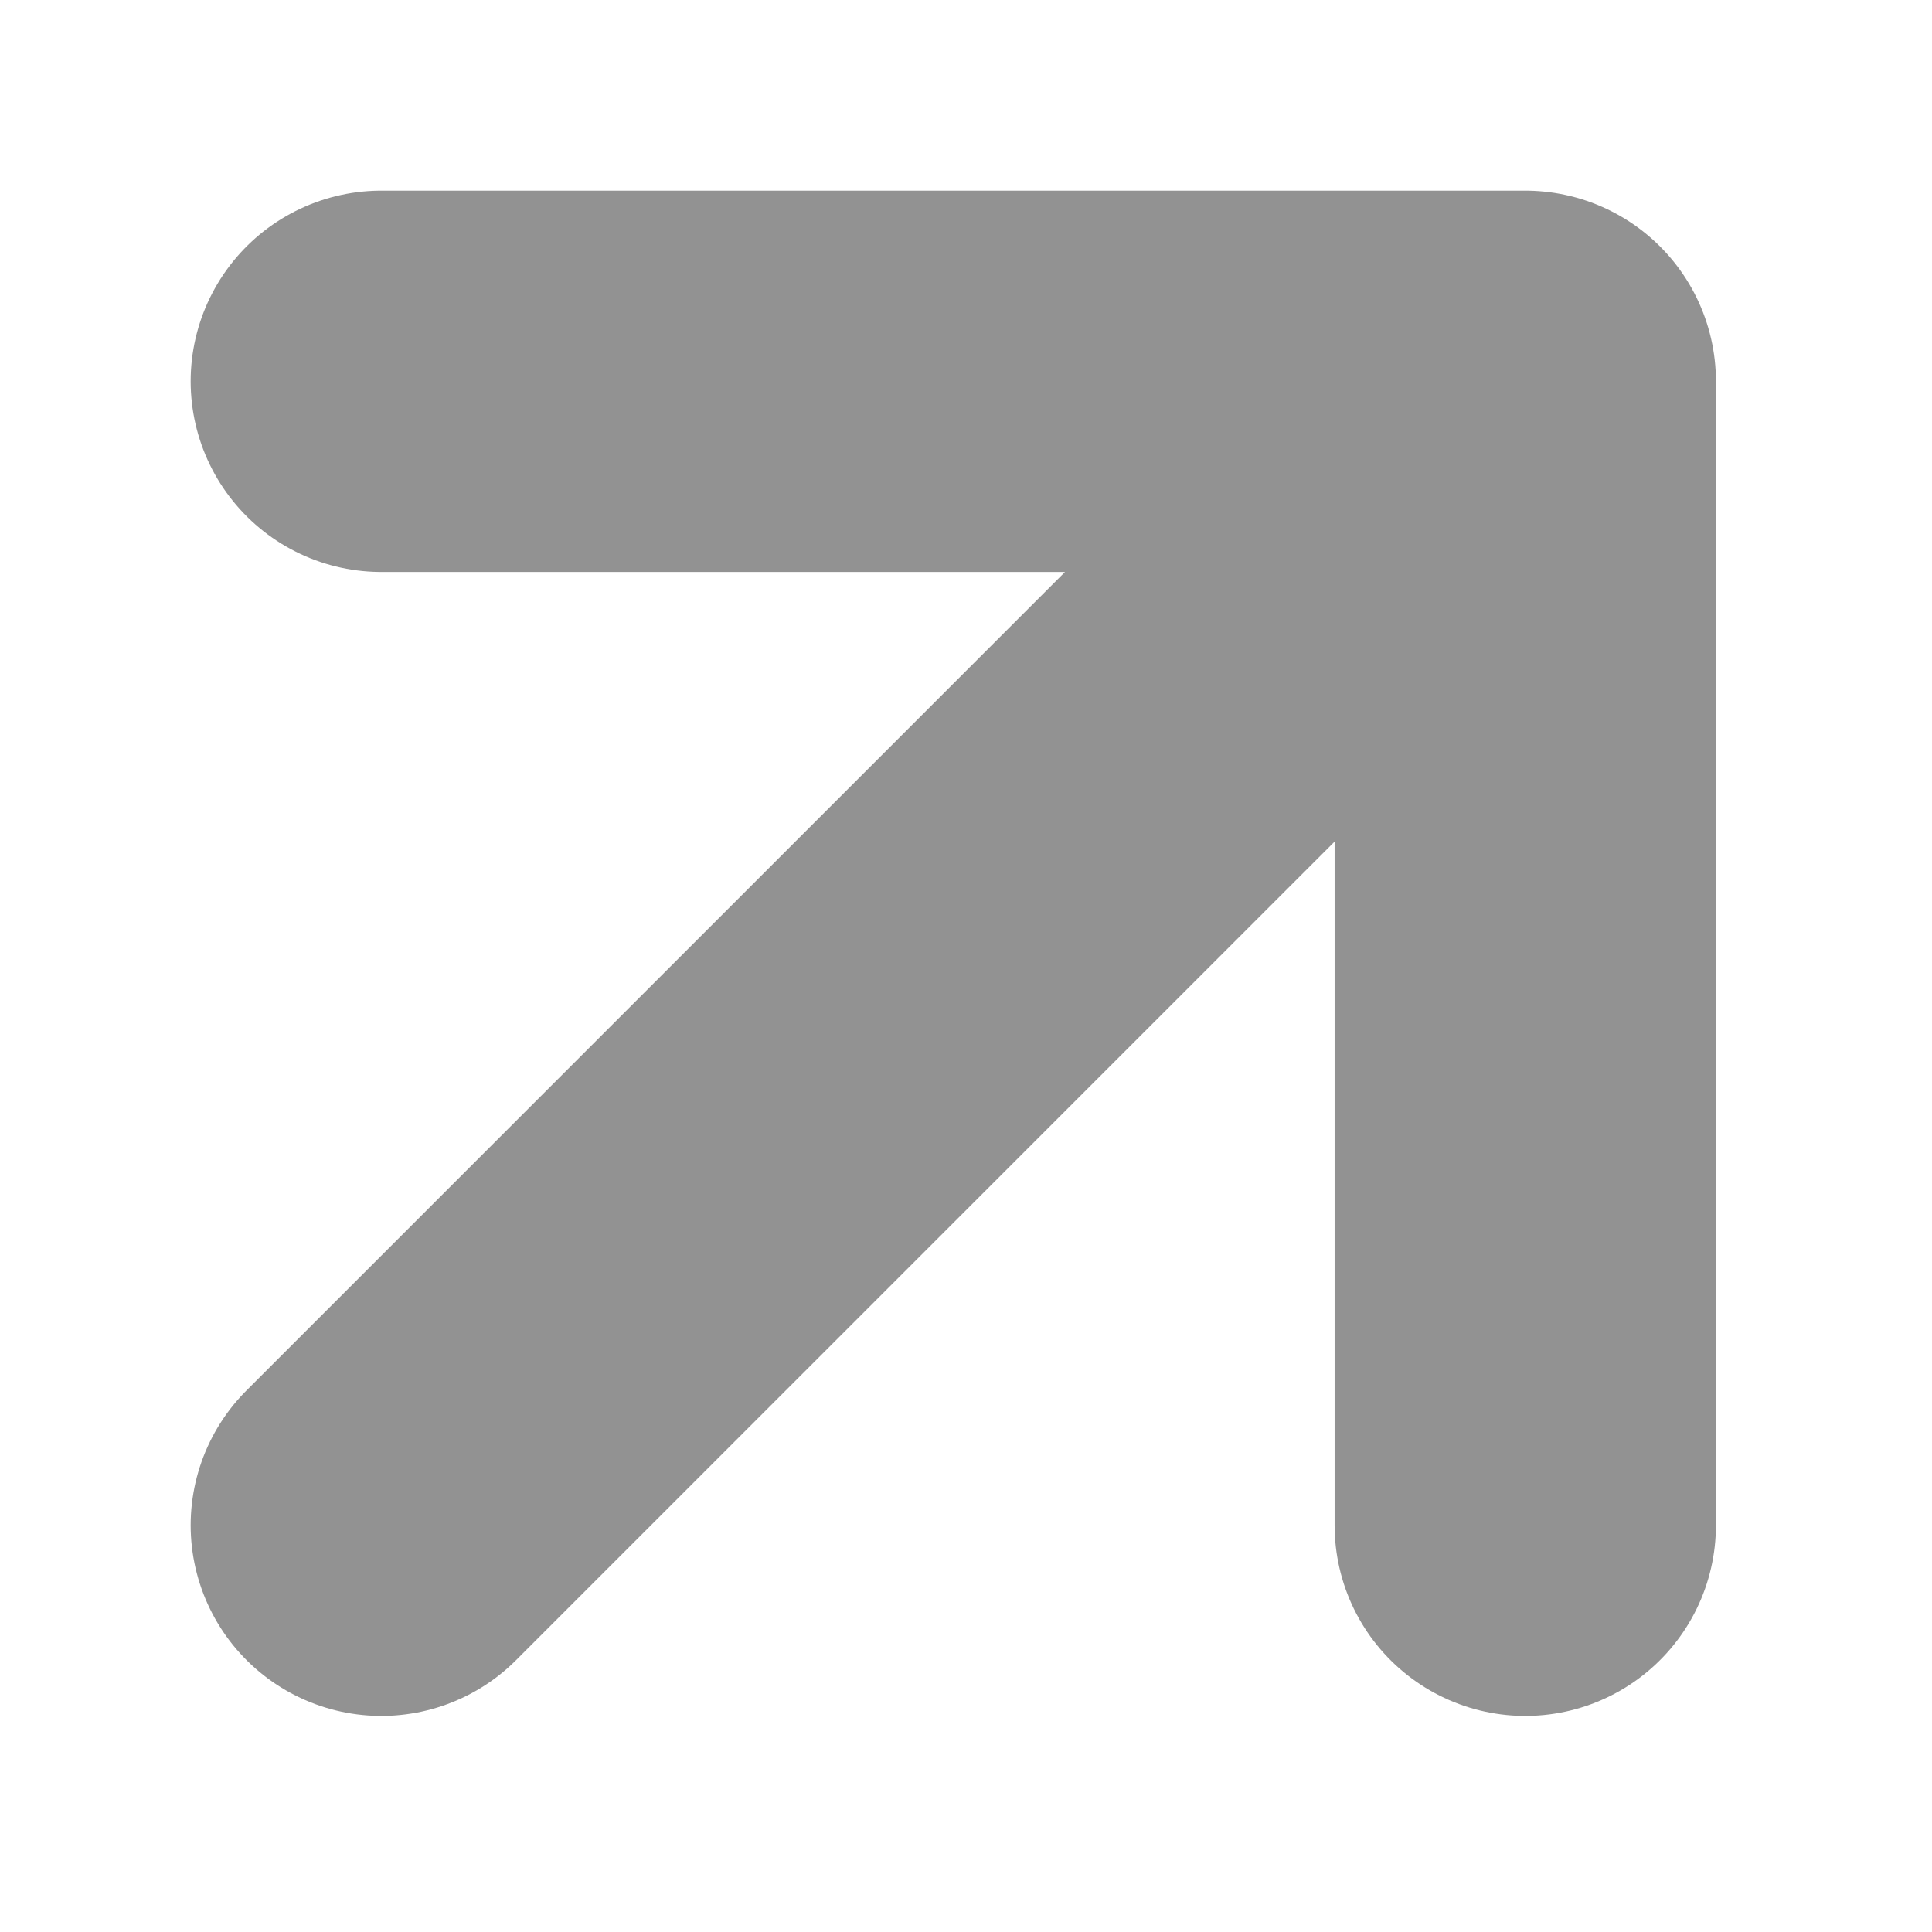
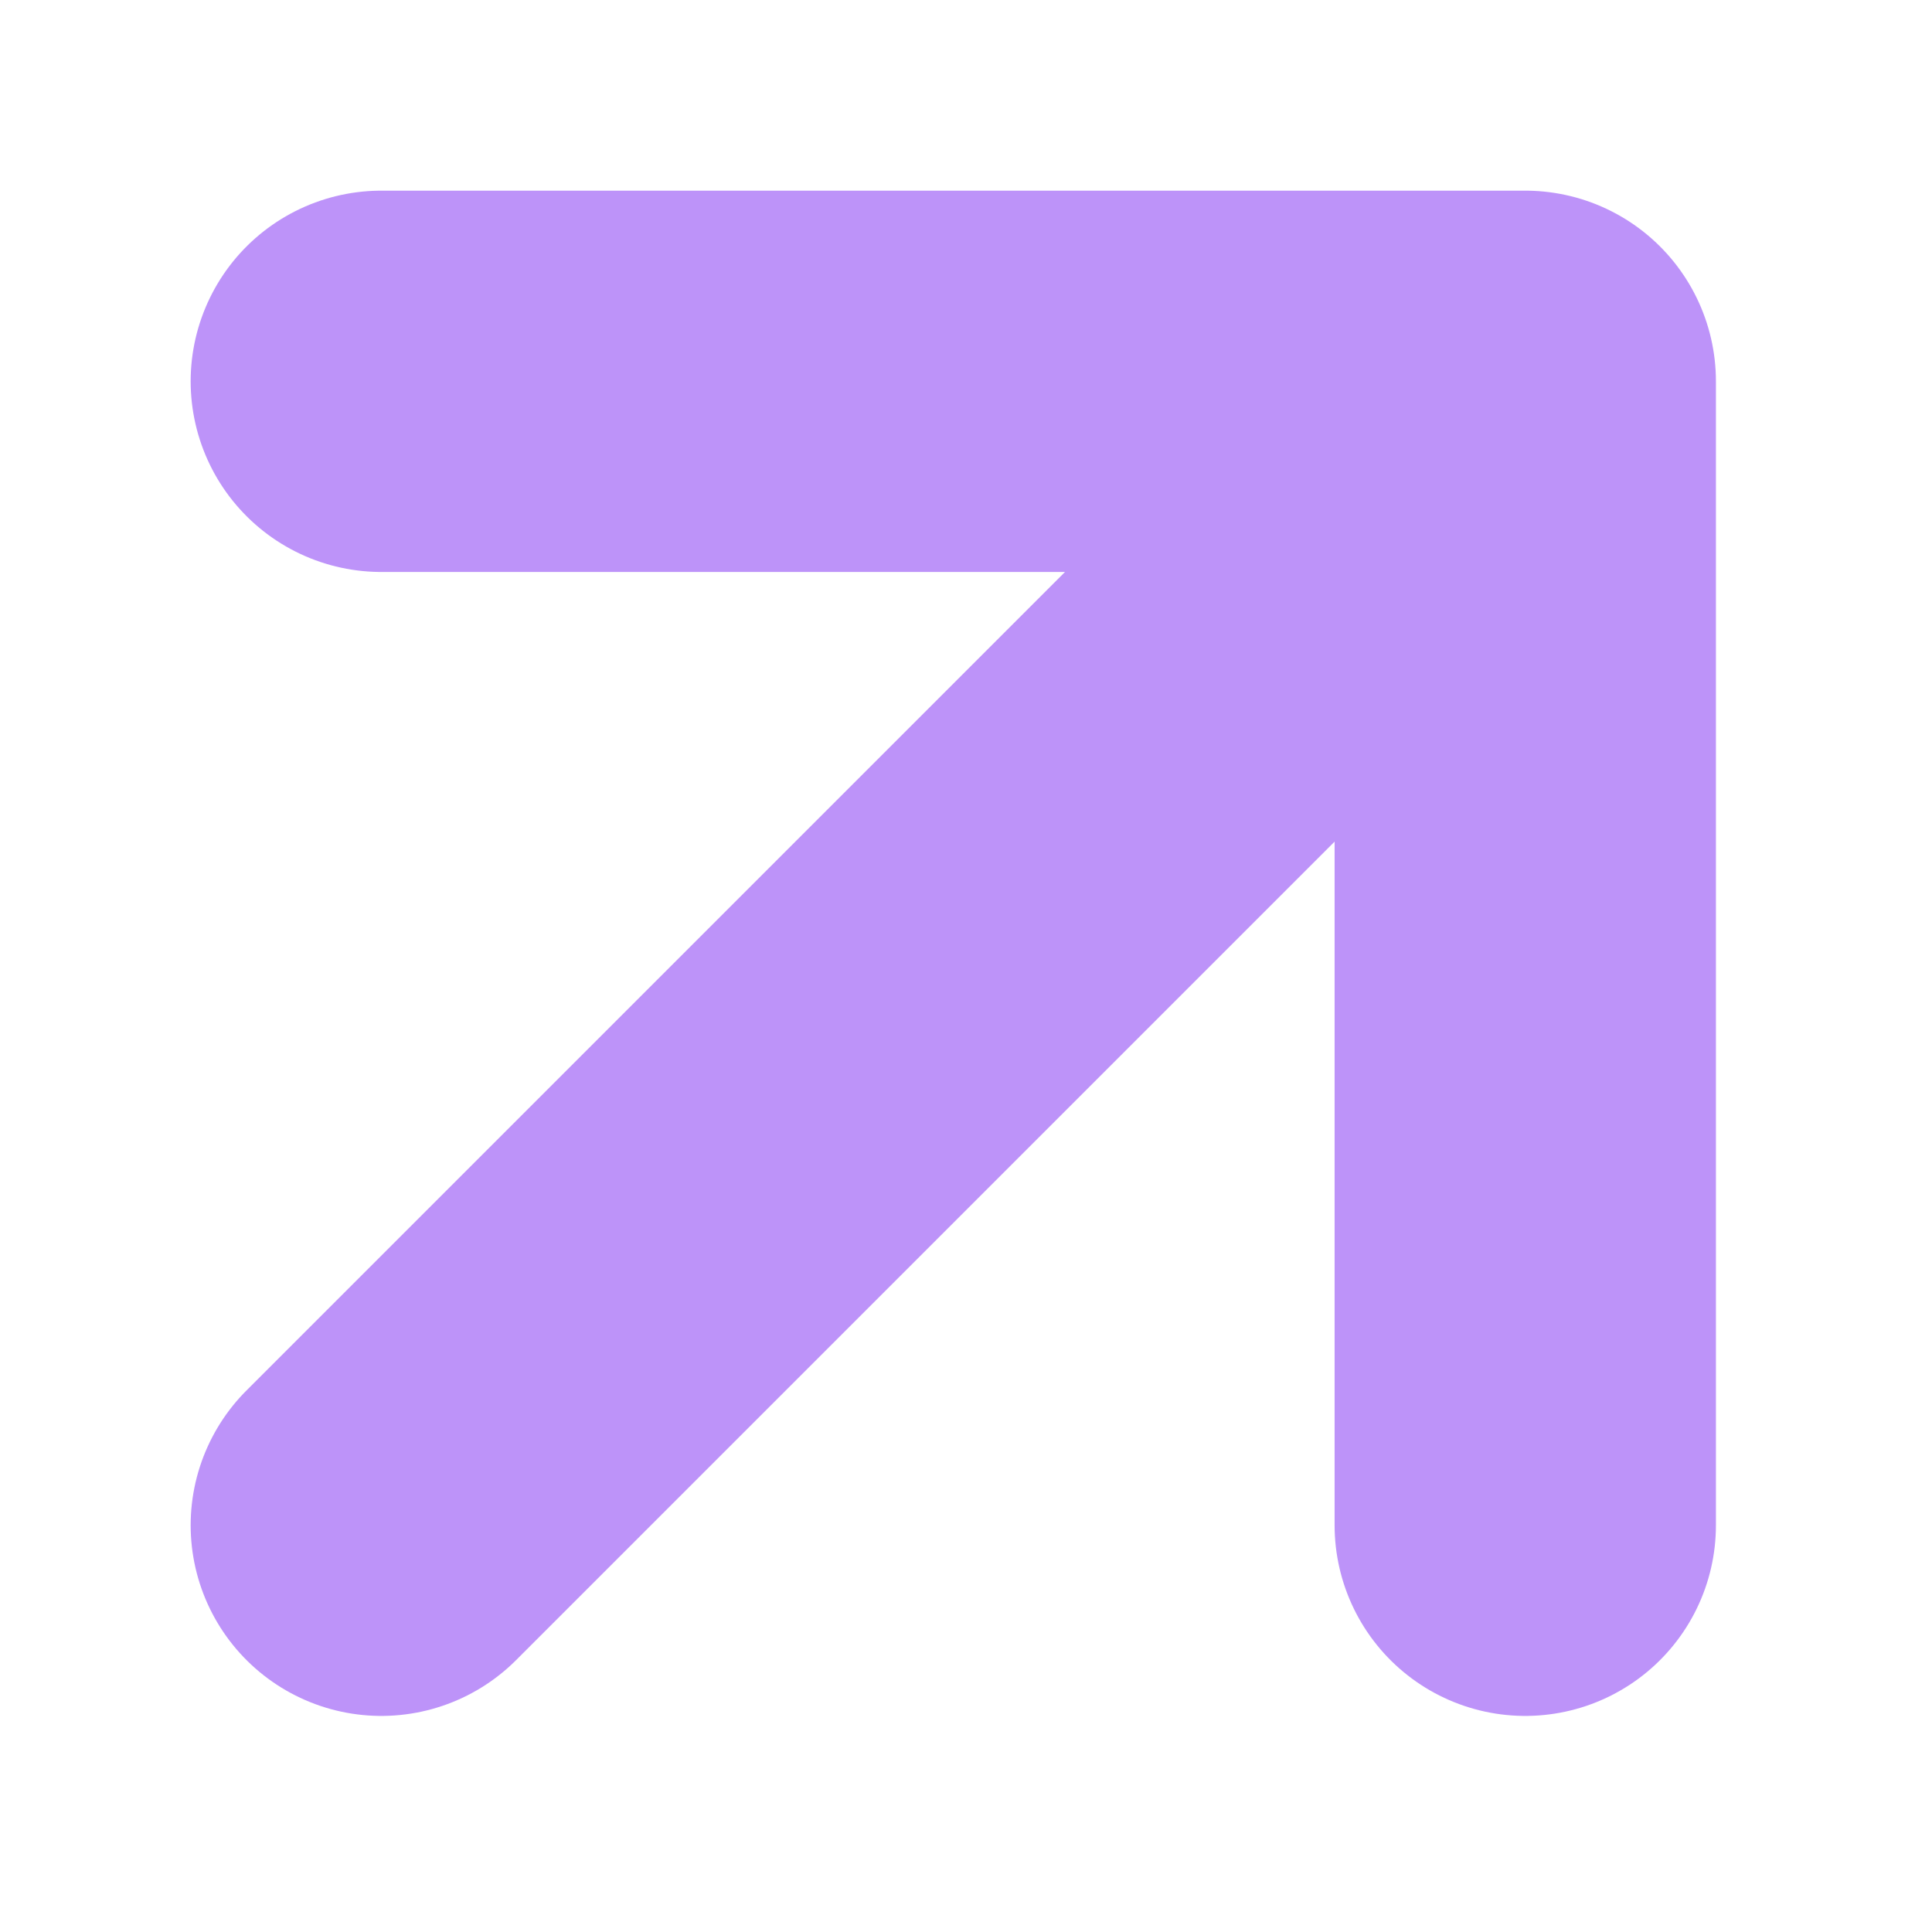
<svg xmlns="http://www.w3.org/2000/svg" baseProfile="full" version="1.1" style="fill: none;" width="76px" height="76px">
-   <path style="stroke-width: 15px; stroke-linecap: round; stroke-linejoin: round; stroke: #636363; fill: none;" d="" />
-   <path style="stroke-width: 15px; stroke-linecap: round; stroke-linejoin: round; stroke: #636363; fill: none;" d="" />
-   <path style="stroke-width: 15px; stroke-linecap: round; stroke-linejoin: round; stroke: #929292; fill: none;" d="M15,60 L15,60 L60,15 M60,60 L60,60 L60,15 M15,15 L15,15 L60,15 " />
+   <path style="stroke-width: 15px; stroke-linecap: round; stroke-linejoin: round; stroke: #bd93f9; fill: none;" d="" />
+   <path style="stroke-width: 15px; stroke-linecap: round; stroke-linejoin: round; stroke: #bd93f9; fill: none;" d="" />
+   <path style="stroke-width: 15px; stroke-linecap: round; stroke-linejoin: round; stroke: #bd93f9; fill: none;" d="M15,60 L15,60 L60,15 M60,60 L60,60 L60,15 M15,15 L15,15 L60,15 " />
</svg>
